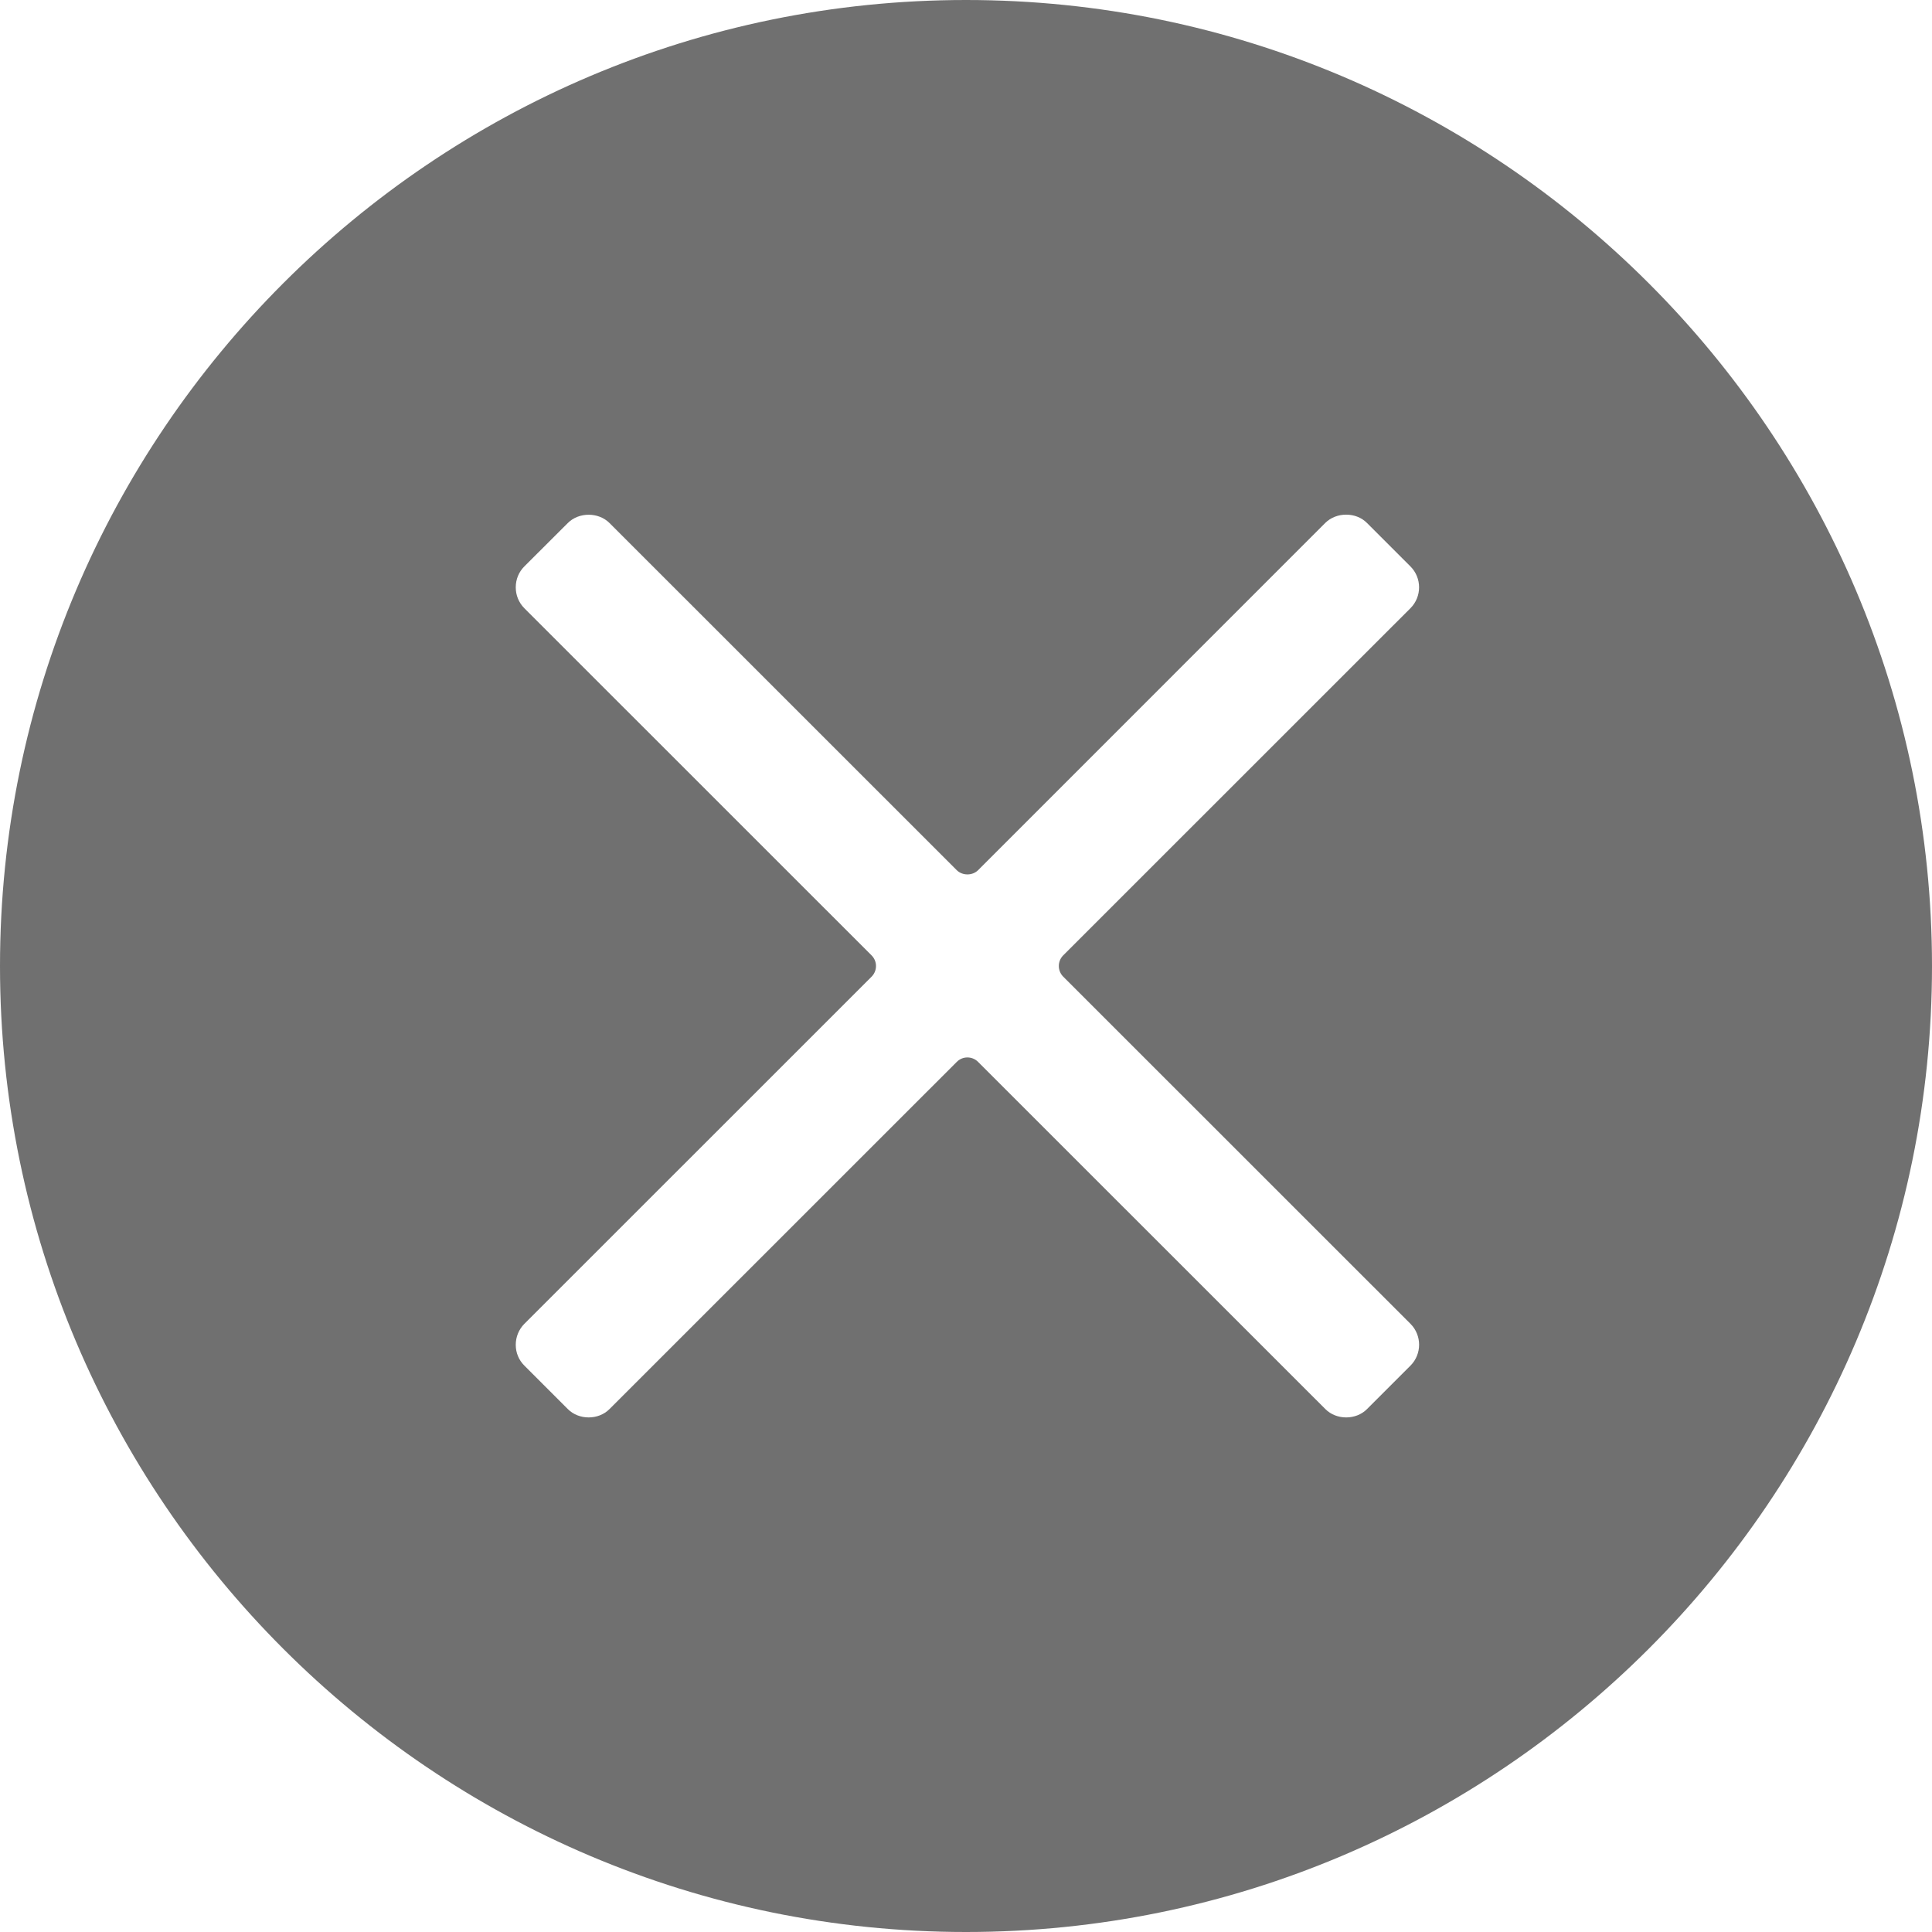
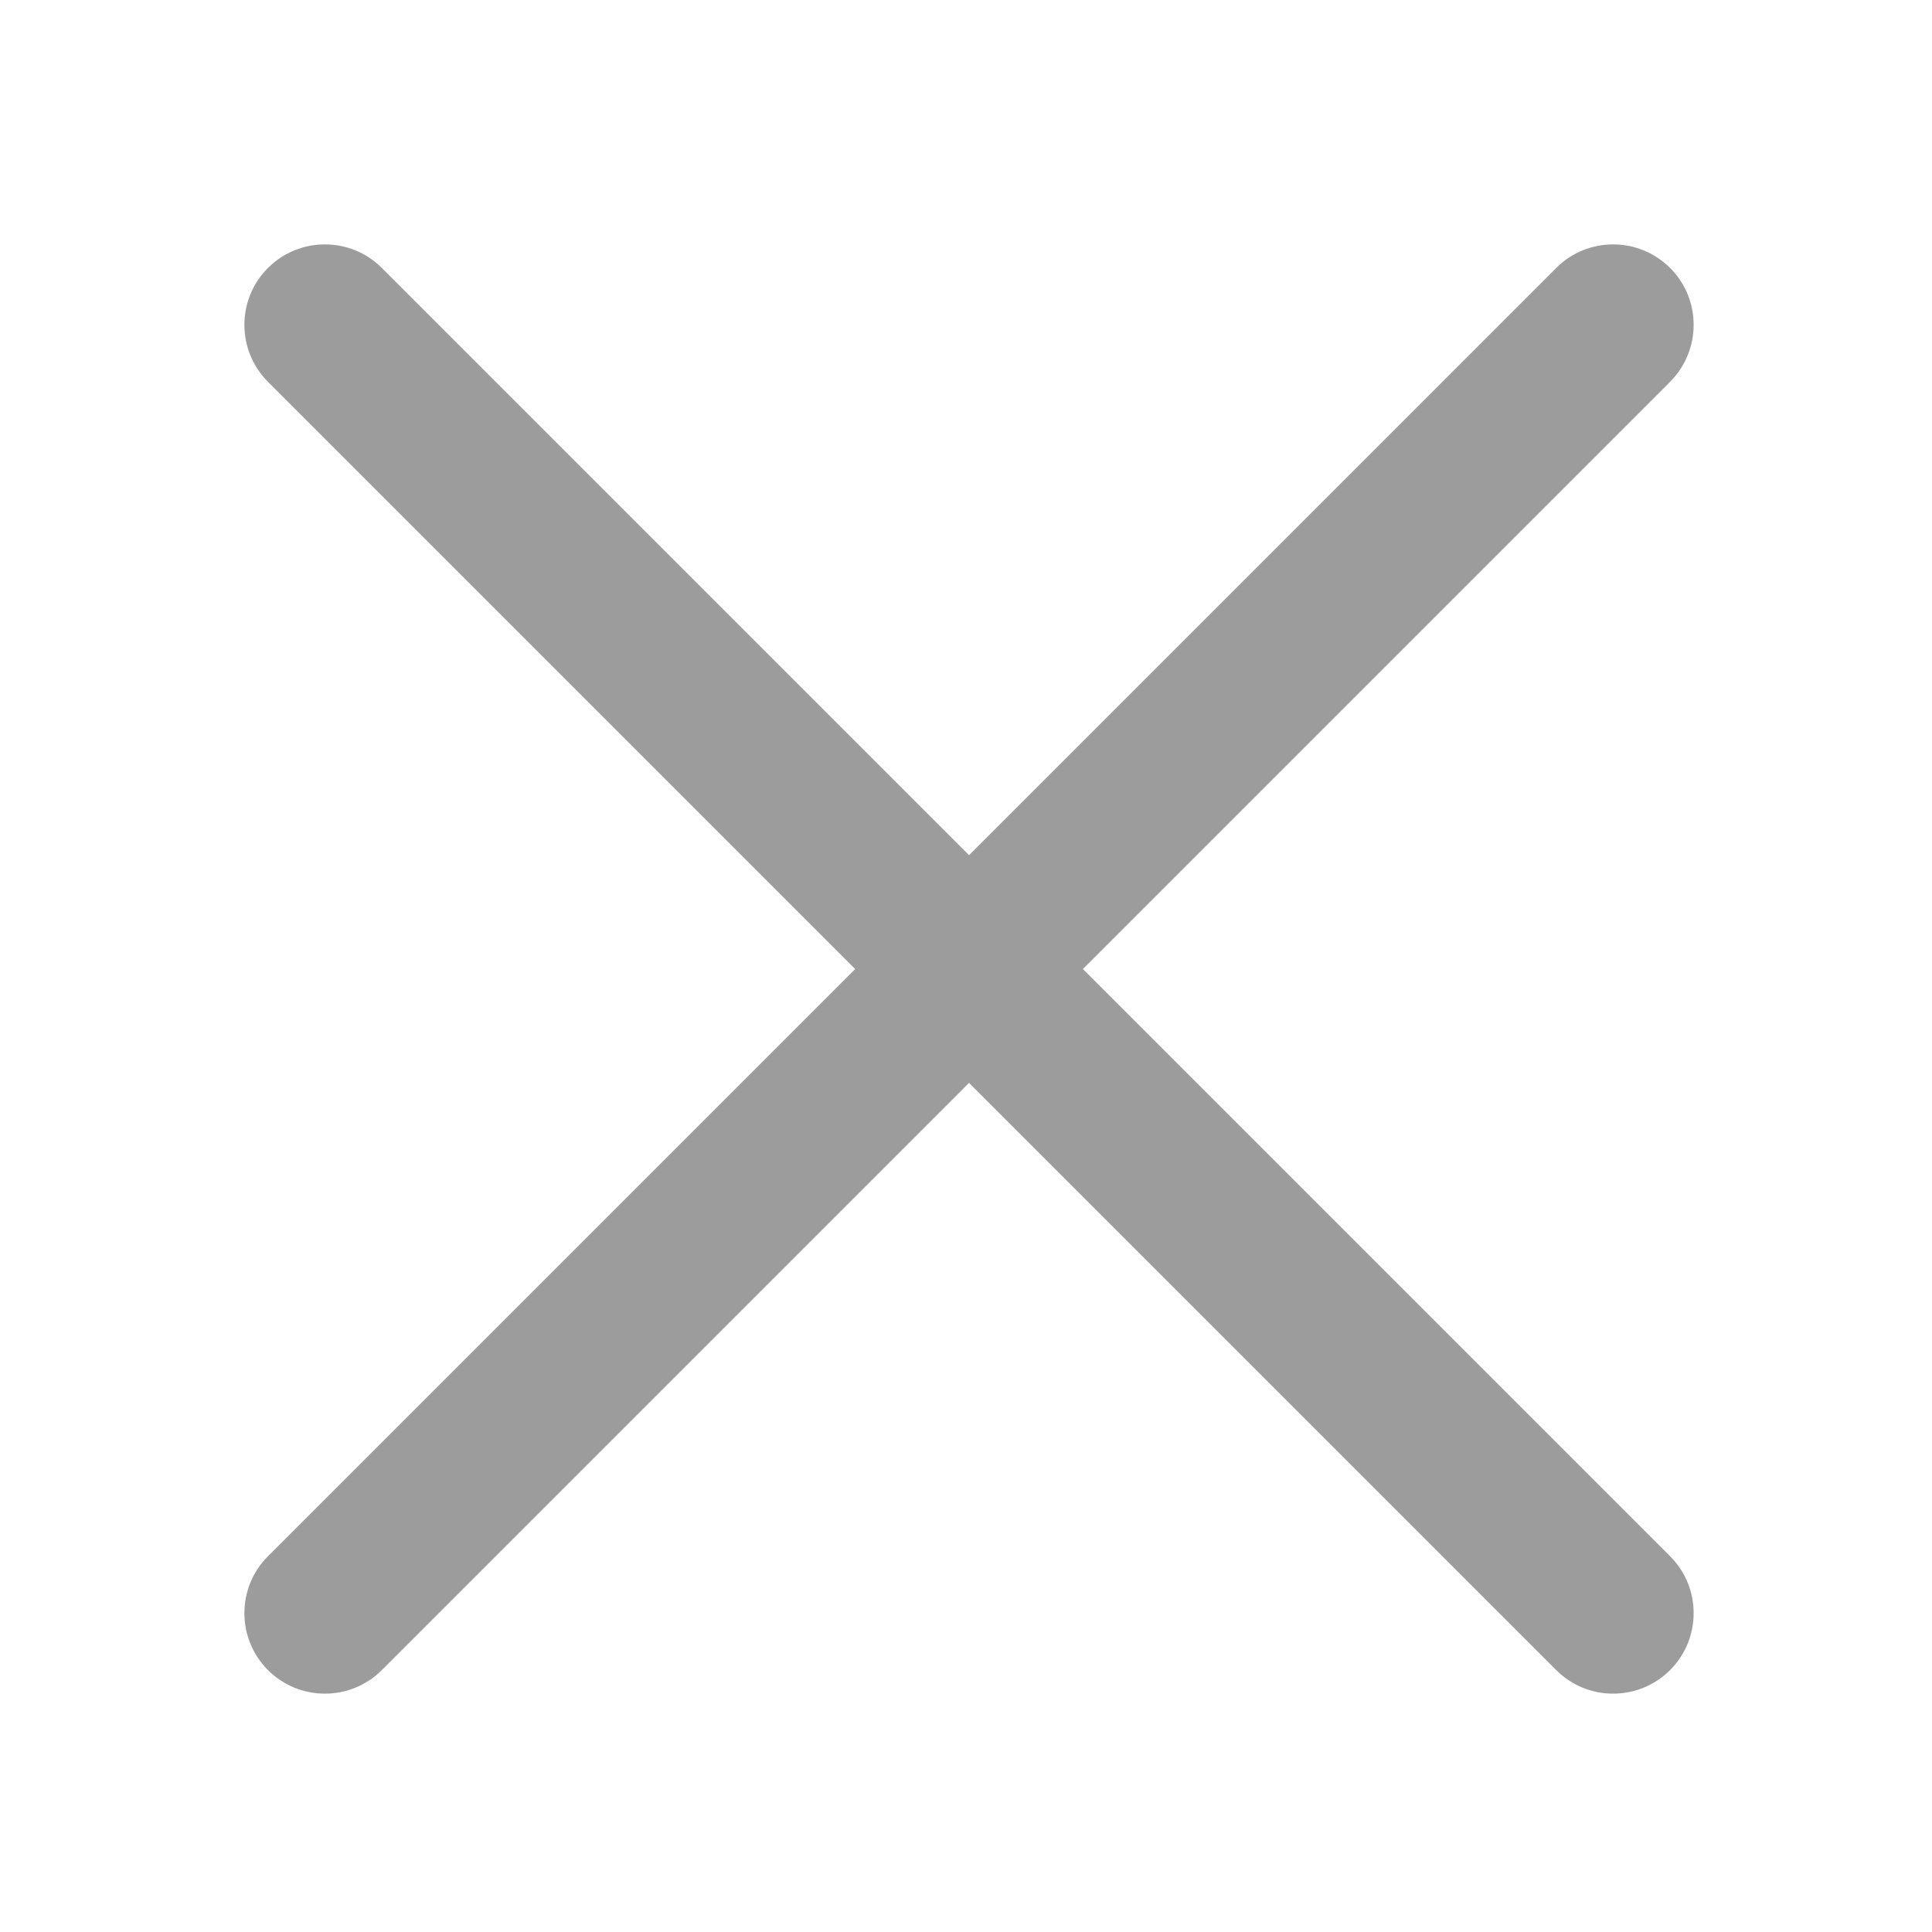
- <svg xmlns="http://www.w3.org/2000/svg" width="21" height="21" viewBox="0 0 21 21" fill="none">
-   <path d="M10.5 0C4.71 0 0 4.71 0 10.501C0 16.29 4.71 21 10.5 21C16.29 21 21 16.29 21 10.501C21 4.71 16.29 0 10.5 0ZM15.332 14.843L14.859 15.316C14.739 15.437 14.526 15.437 14.406 15.316L10.632 11.543C10.601 11.511 10.559 11.494 10.515 11.494C10.472 11.494 10.43 11.511 10.399 11.543L6.625 15.316C6.505 15.437 6.292 15.437 6.172 15.316L5.699 14.843C5.639 14.783 5.606 14.703 5.606 14.618C5.606 14.532 5.639 14.451 5.699 14.39L9.473 10.617C9.538 10.552 9.538 10.448 9.473 10.384L5.699 6.611C5.639 6.55 5.606 6.47 5.606 6.384C5.606 6.298 5.639 6.217 5.699 6.157L6.172 5.685C6.292 5.565 6.505 5.565 6.625 5.685L10.399 9.458C10.461 9.52 10.57 9.52 10.632 9.458L14.405 5.684C14.526 5.564 14.739 5.564 14.858 5.684L15.331 6.157C15.456 6.282 15.456 6.486 15.331 6.611L11.557 10.384C11.493 10.448 11.493 10.552 11.557 10.616L15.332 14.39C15.456 14.515 15.456 14.718 15.332 14.843Z" fill="#707070" />
+ <svg xmlns="http://www.w3.org/2000/svg" width="16" height="16" viewBox="0 0 16 16" fill="none">
+   <path d="M13.831 2.219C13.57 1.959 13.148 1.959 12.888 2.219L8.025 7.082L3.162 2.219C2.902 1.959 2.48 1.959 2.219 2.219C1.959 2.479 1.959 2.901 2.219 3.162L7.082 8.025L2.219 12.888C1.959 13.148 1.959 13.57 2.219 13.831C2.48 14.091 2.902 14.091 3.162 13.831L8.025 8.968L12.888 13.831C13.148 14.091 13.57 14.091 13.831 13.831C14.091 13.57 14.091 13.148 13.831 12.888L8.968 8.025L13.831 3.162C14.091 2.901 14.091 2.479 13.831 2.219Z" fill="#9C9C9C" />
</svg>
